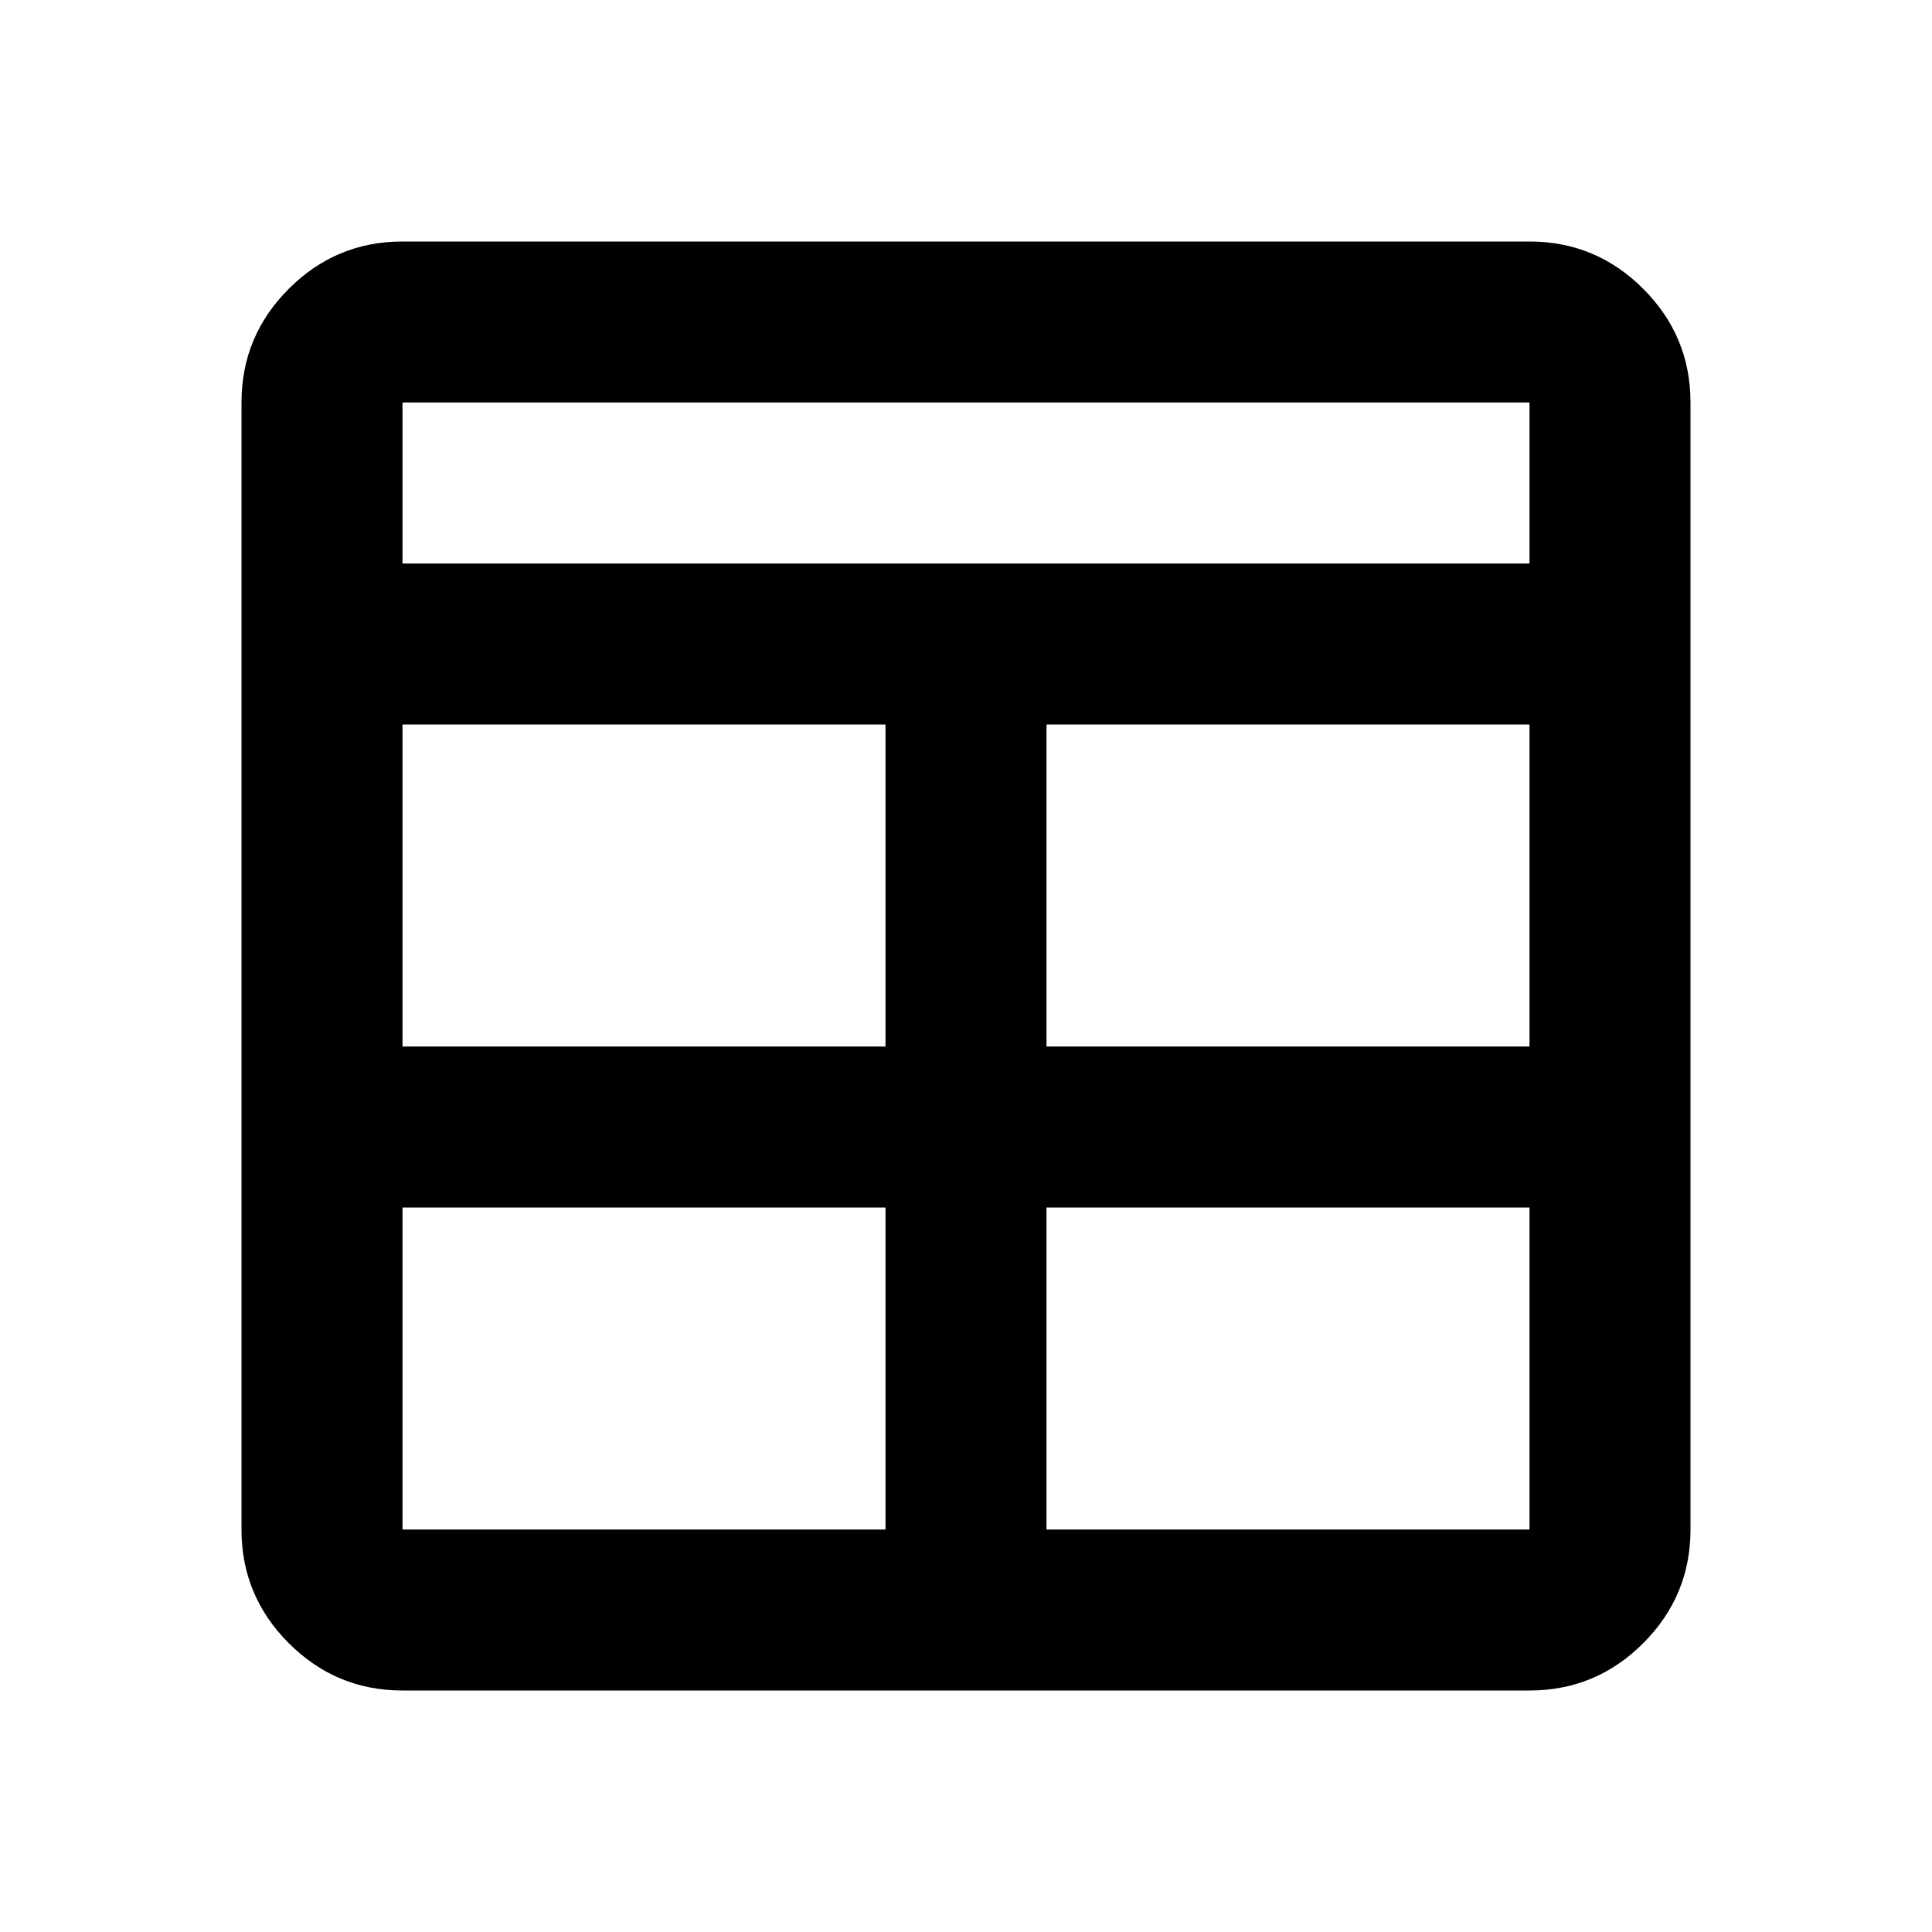
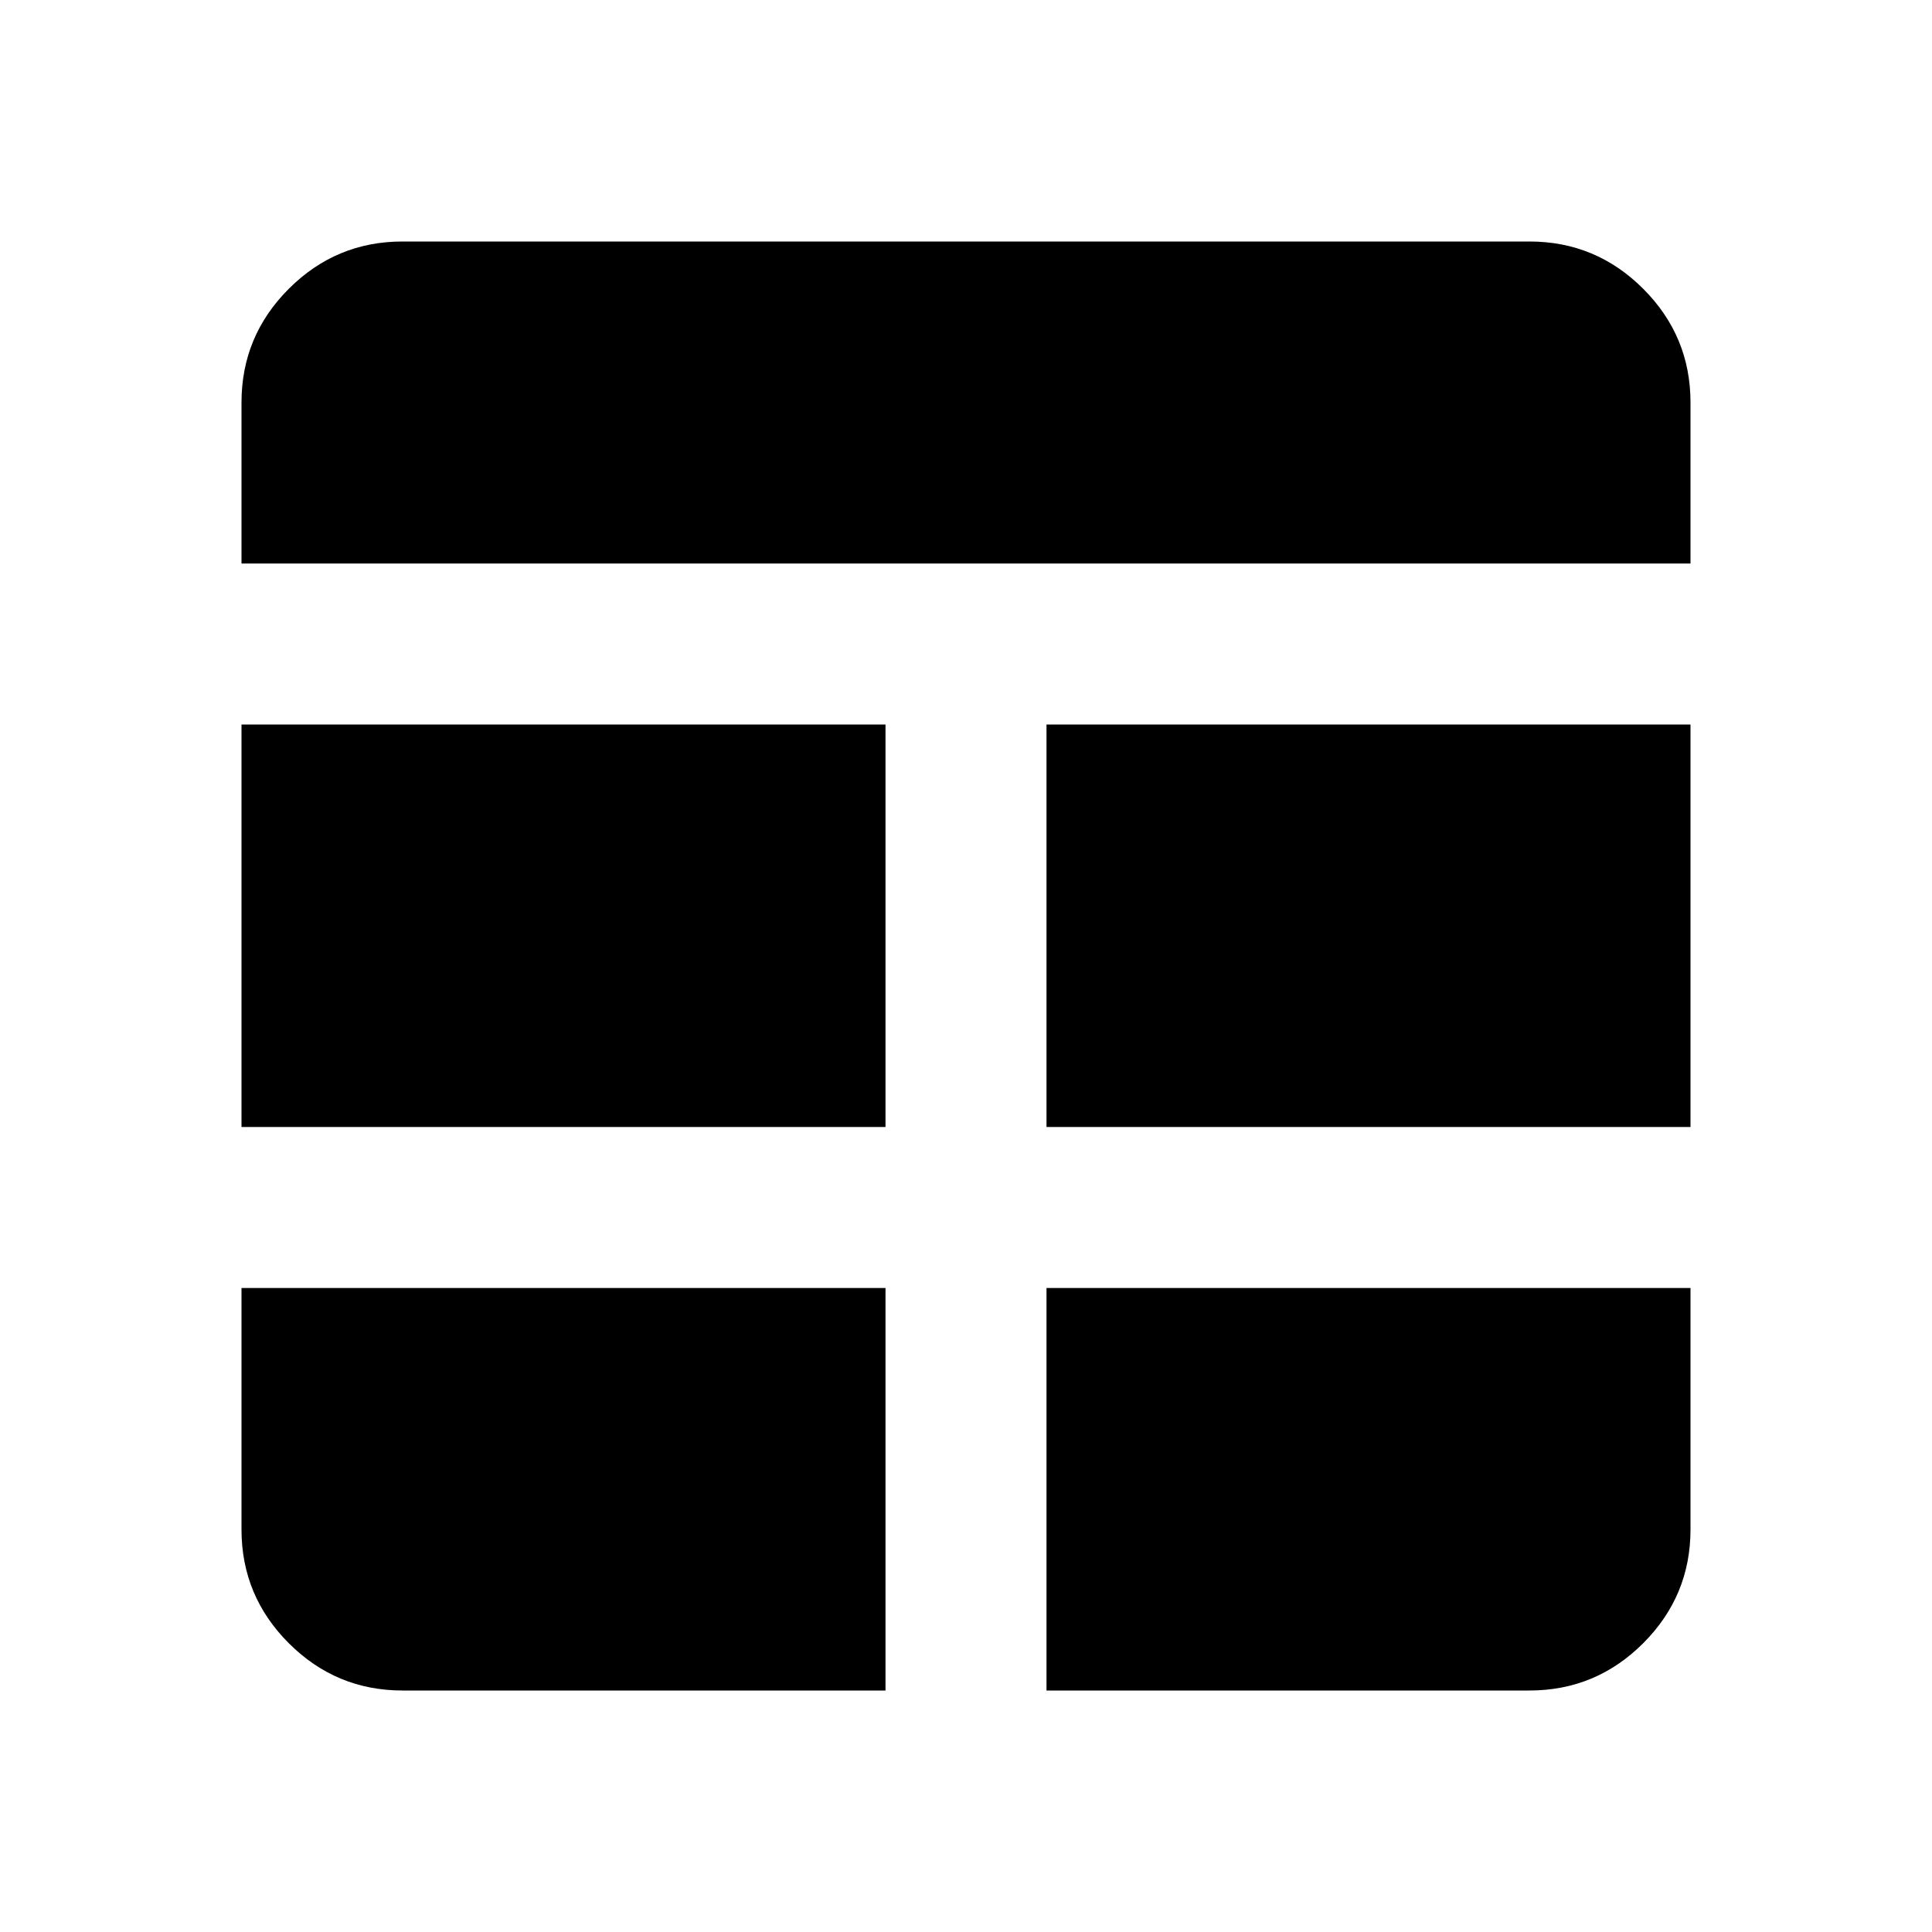
<svg xmlns="http://www.w3.org/2000/svg" height="24" viewBox="0 -960 960 960" width="24">
-   <path d="M200-120q-33 0-56.5-23.5T120-200v-560q0-33 23.5-56.5T200-840h560q33 0 56.5 23.5T840-760v560q0 33-23.5 56.5T760-120H200Zm240-240H200v160h240v-160Zm80 0v160h240v-160H520Zm-80-80v-160H200v160h240Zm80 0h240v-160H520v160ZM200-680h560v-80H200v80Z" />
+   <path d="M440-320H120v120q0 33 23.5 56.5T200-120h240v-200Zm80 0v200h240q33 0 56.5-23.5T840-200v-120H520Zm-80-80v-200H120v200h320Zm80 0h320v-200H520v200ZM120-680h720v-80q0-33-23.5-56.5T760-840H200q-33 0-56.5 23.5T120-760v80Z" />
</svg>
